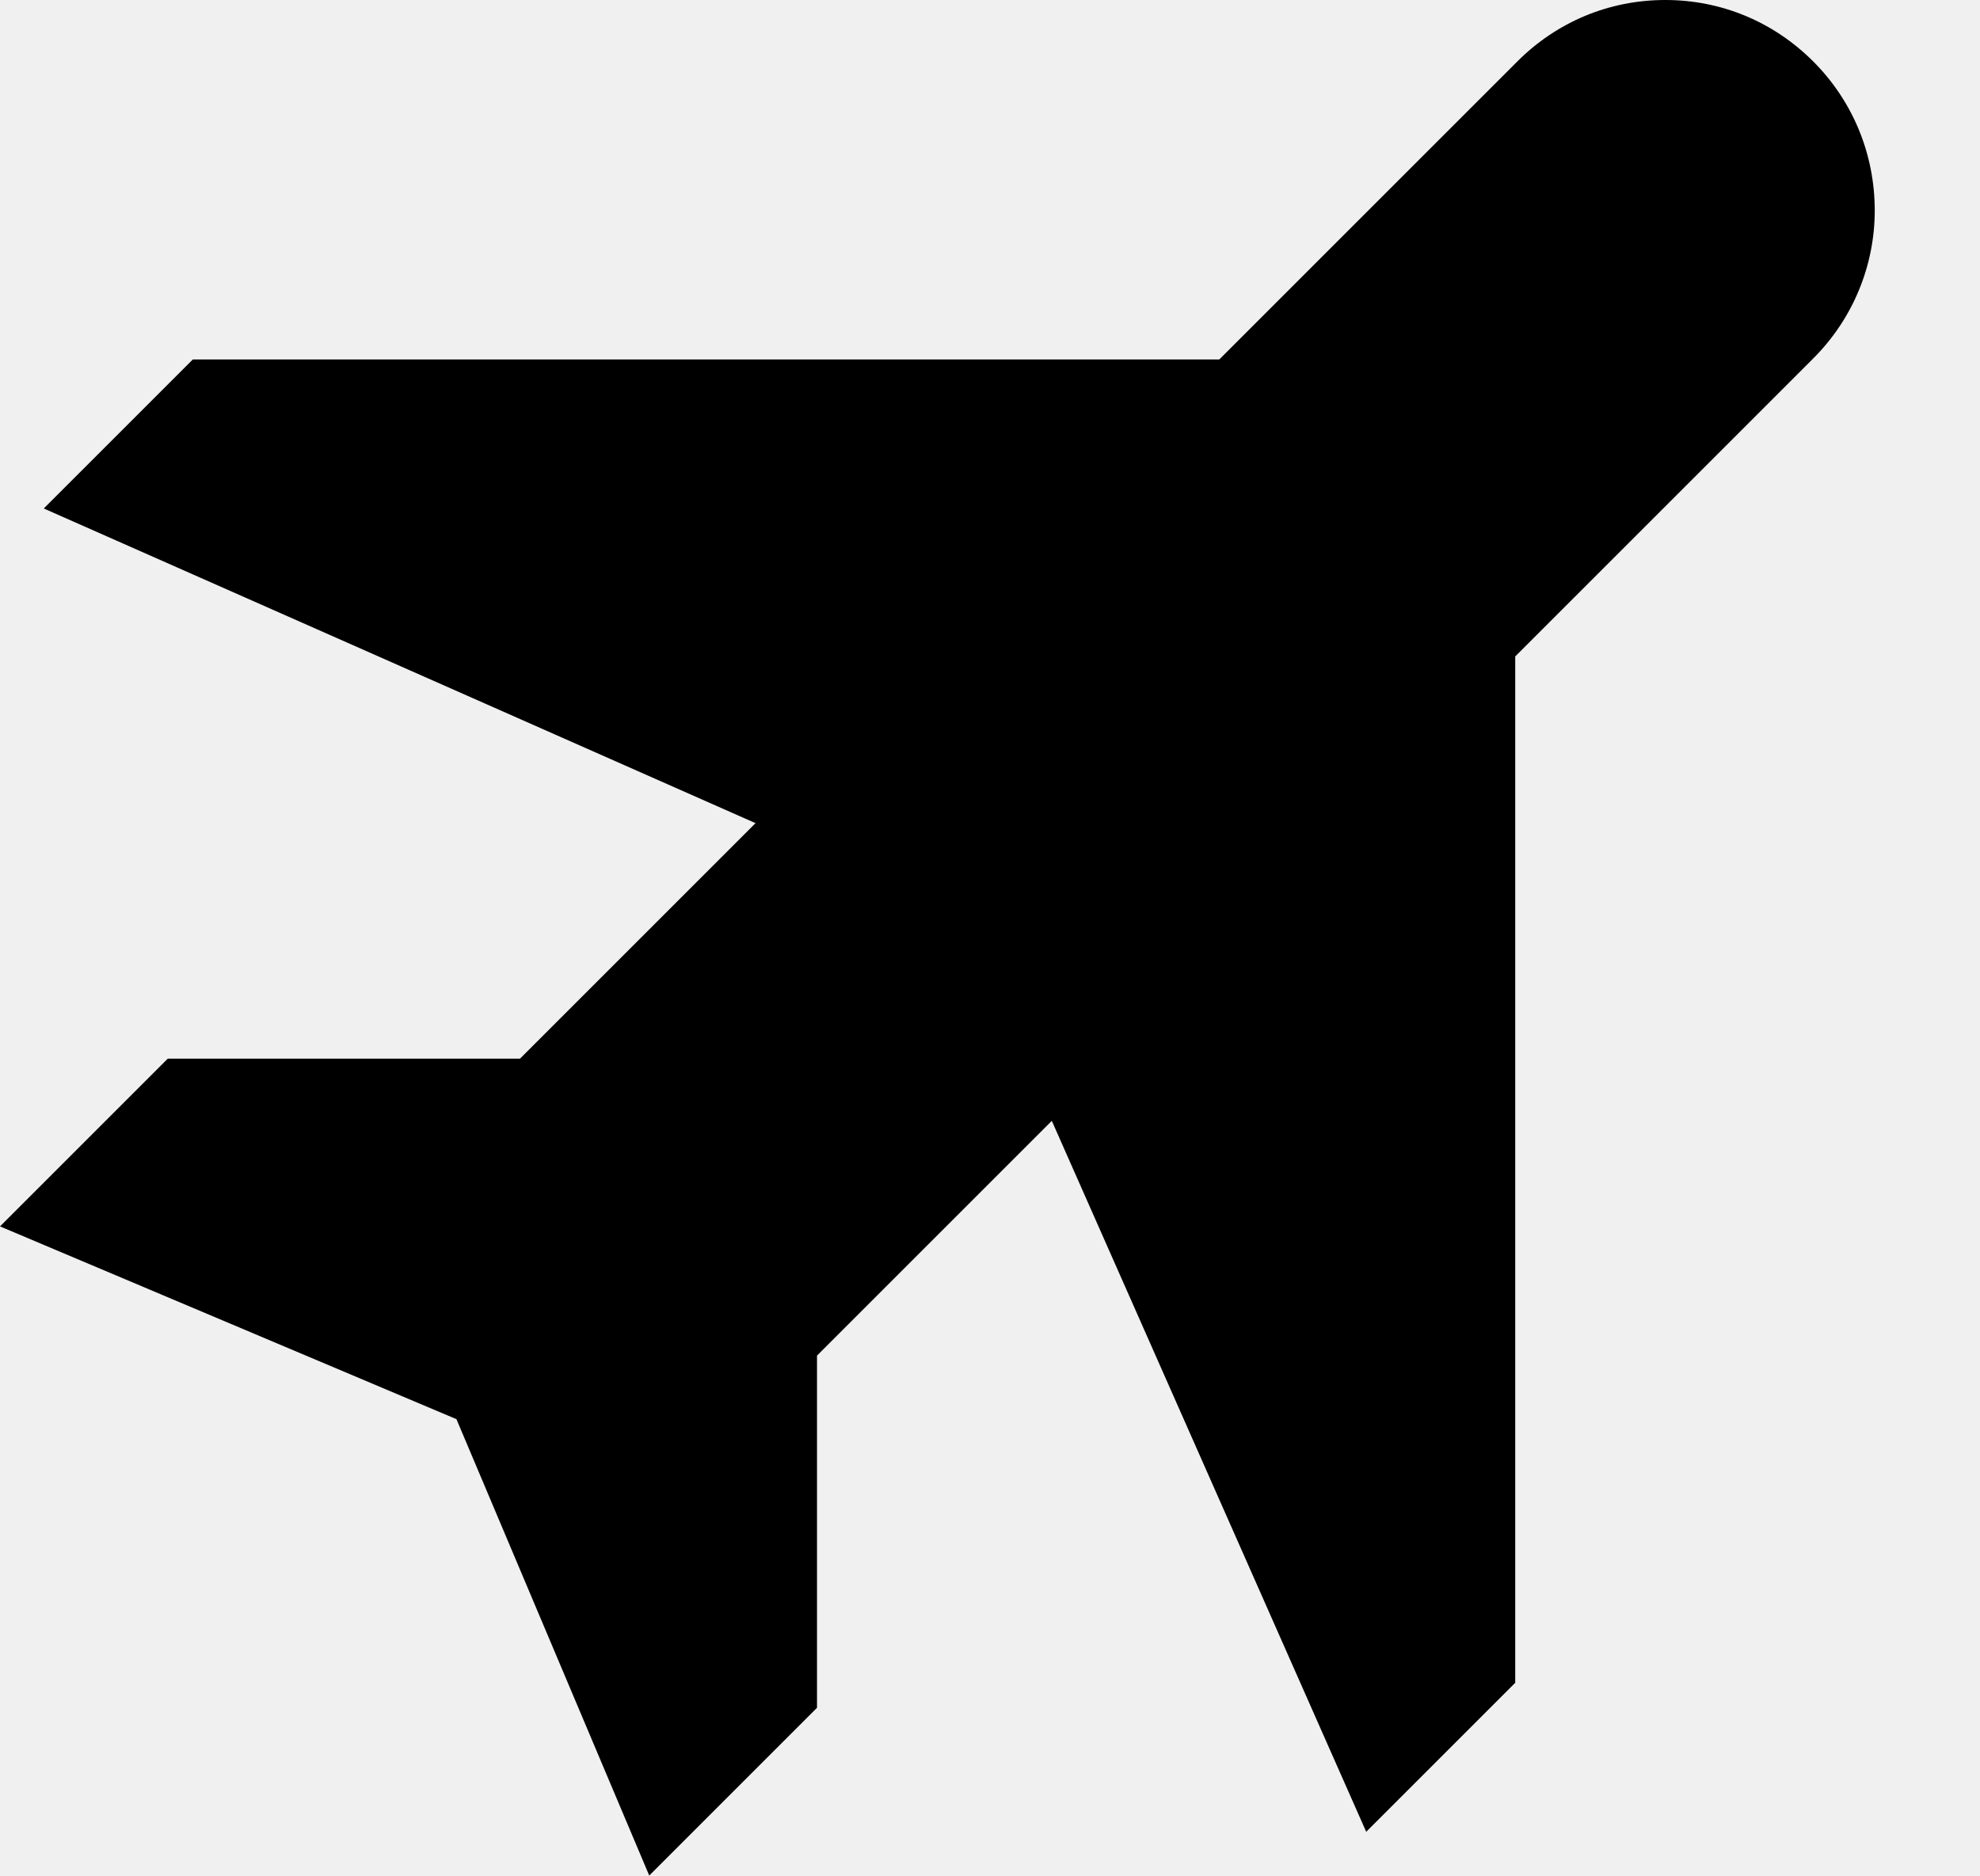
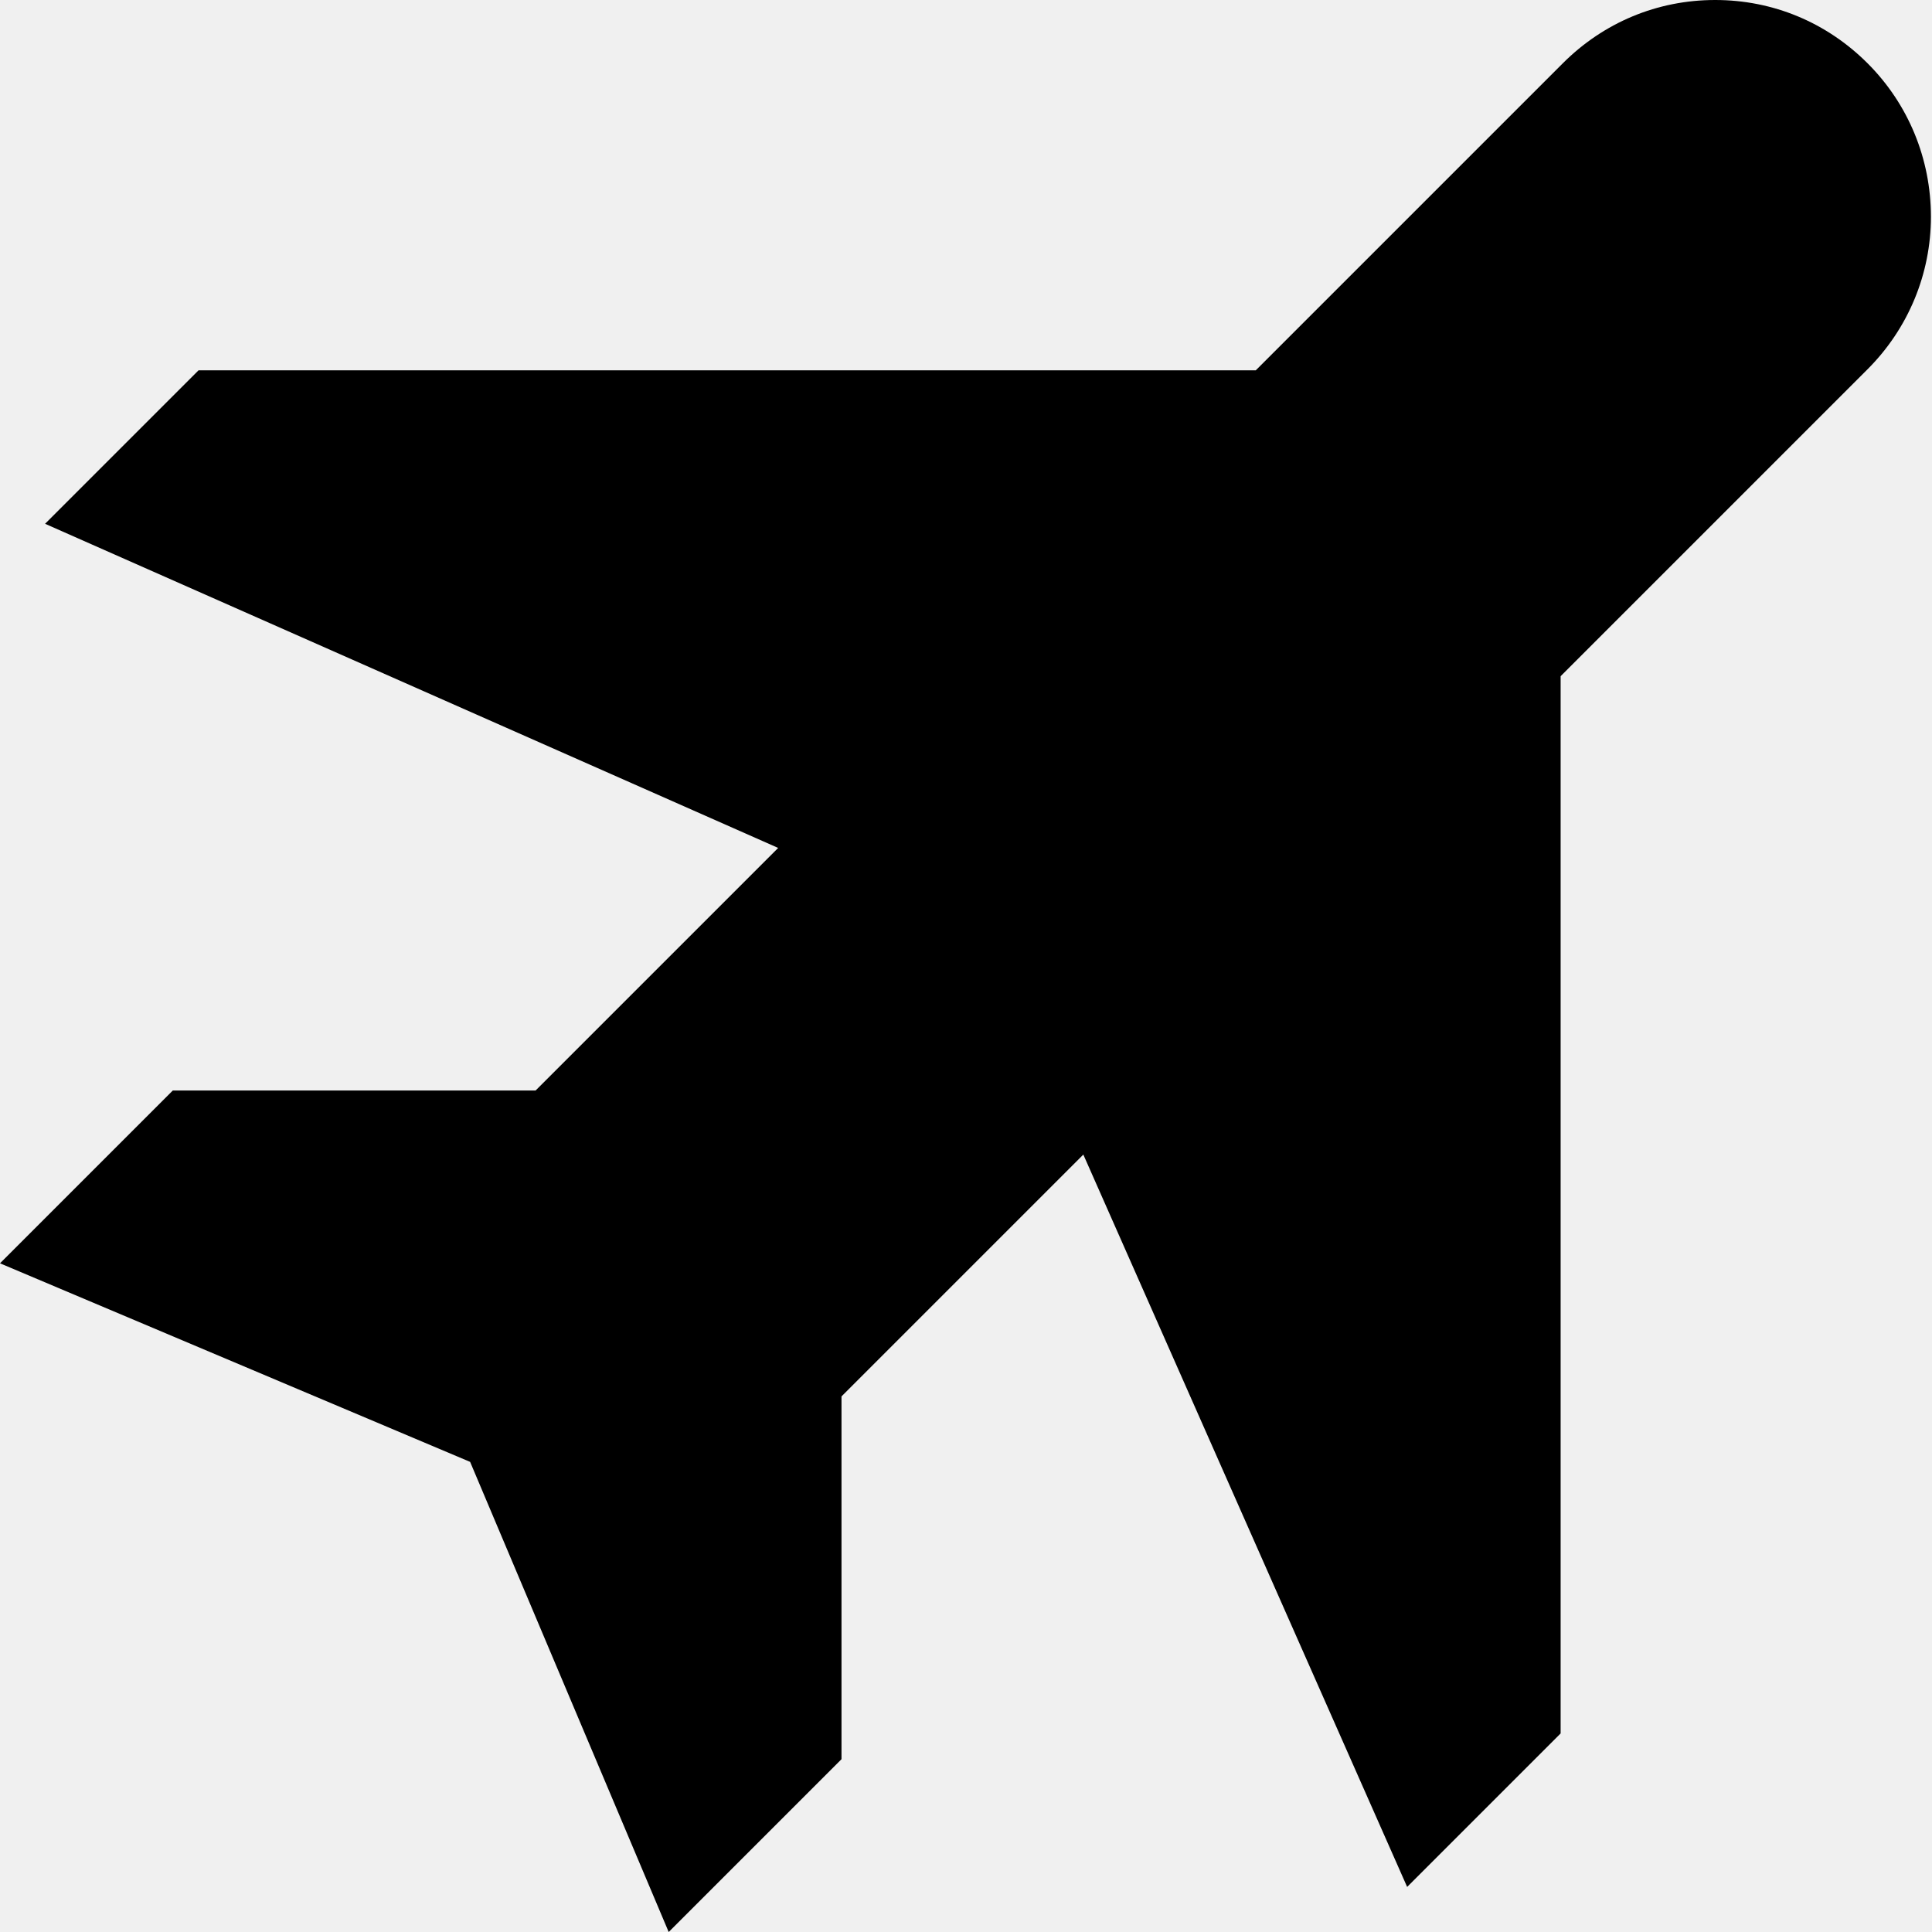
- <svg xmlns="http://www.w3.org/2000/svg" width="19" height="18" viewBox="0 0 19 18" fill="none">
+ <svg xmlns="http://www.w3.org/2000/svg" width="18" height="18" viewBox="0 0 18 18" fill="none">
  <g clip-path="url(#clip0_13324_5023)">
    <path d="M10.09 10.75L13.11 17.58L14.54 16.15V6.33V6.3L14.56 6.28L17.4 3.44C17.78 3.06 17.99 2.55 17.99 2.02C17.99 1.48 17.78 0.97 17.4 0.59C17.02 0.21 16.52 0 15.98 0C15.44 0 14.94 0.21 14.56 0.59L11.7 3.45H1.85L0.42 4.88L7.25 7.9L4.99 10.16H1.61L0 11.77L4.38 13.62L6.23 18L7.84 16.39V13.01L10.1 10.75H10.09Z" fill="currentColor" />
  </g>
  <defs>
    <clipPath id="clip0_13324_5023">
      <rect width="18.037" height="18" fill="white" />
    </clipPath>
  </defs>
</svg>
